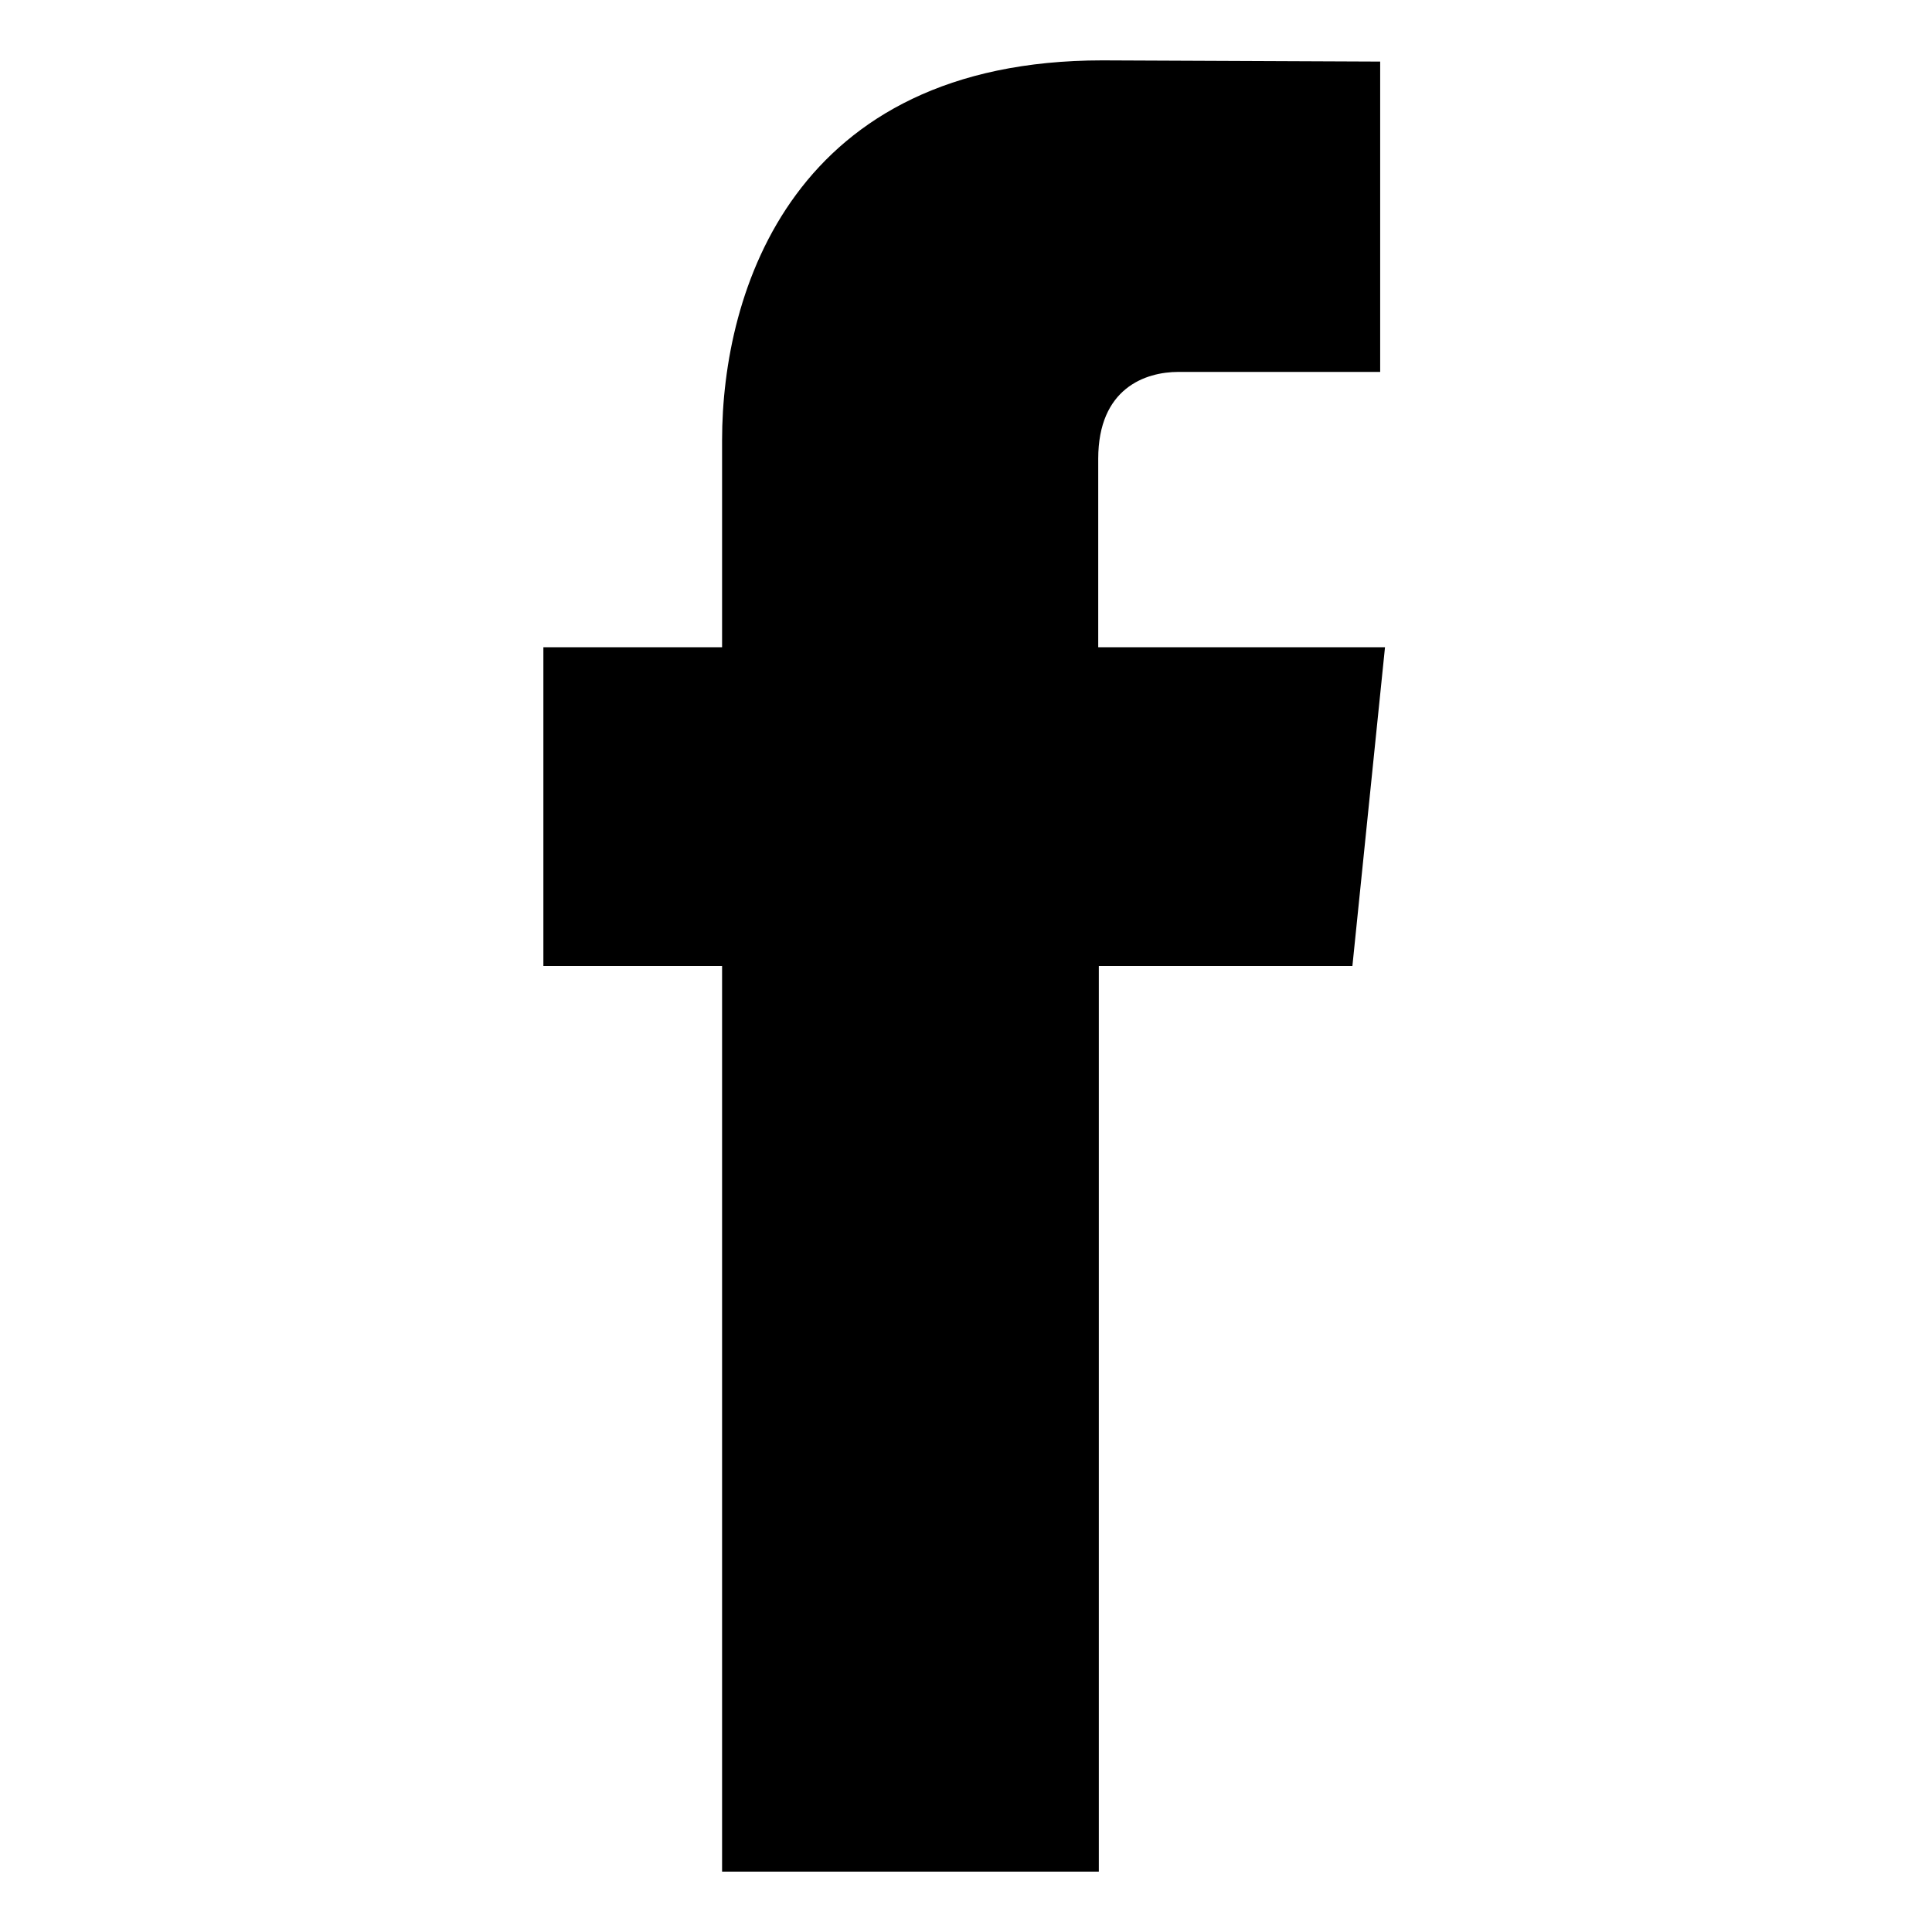
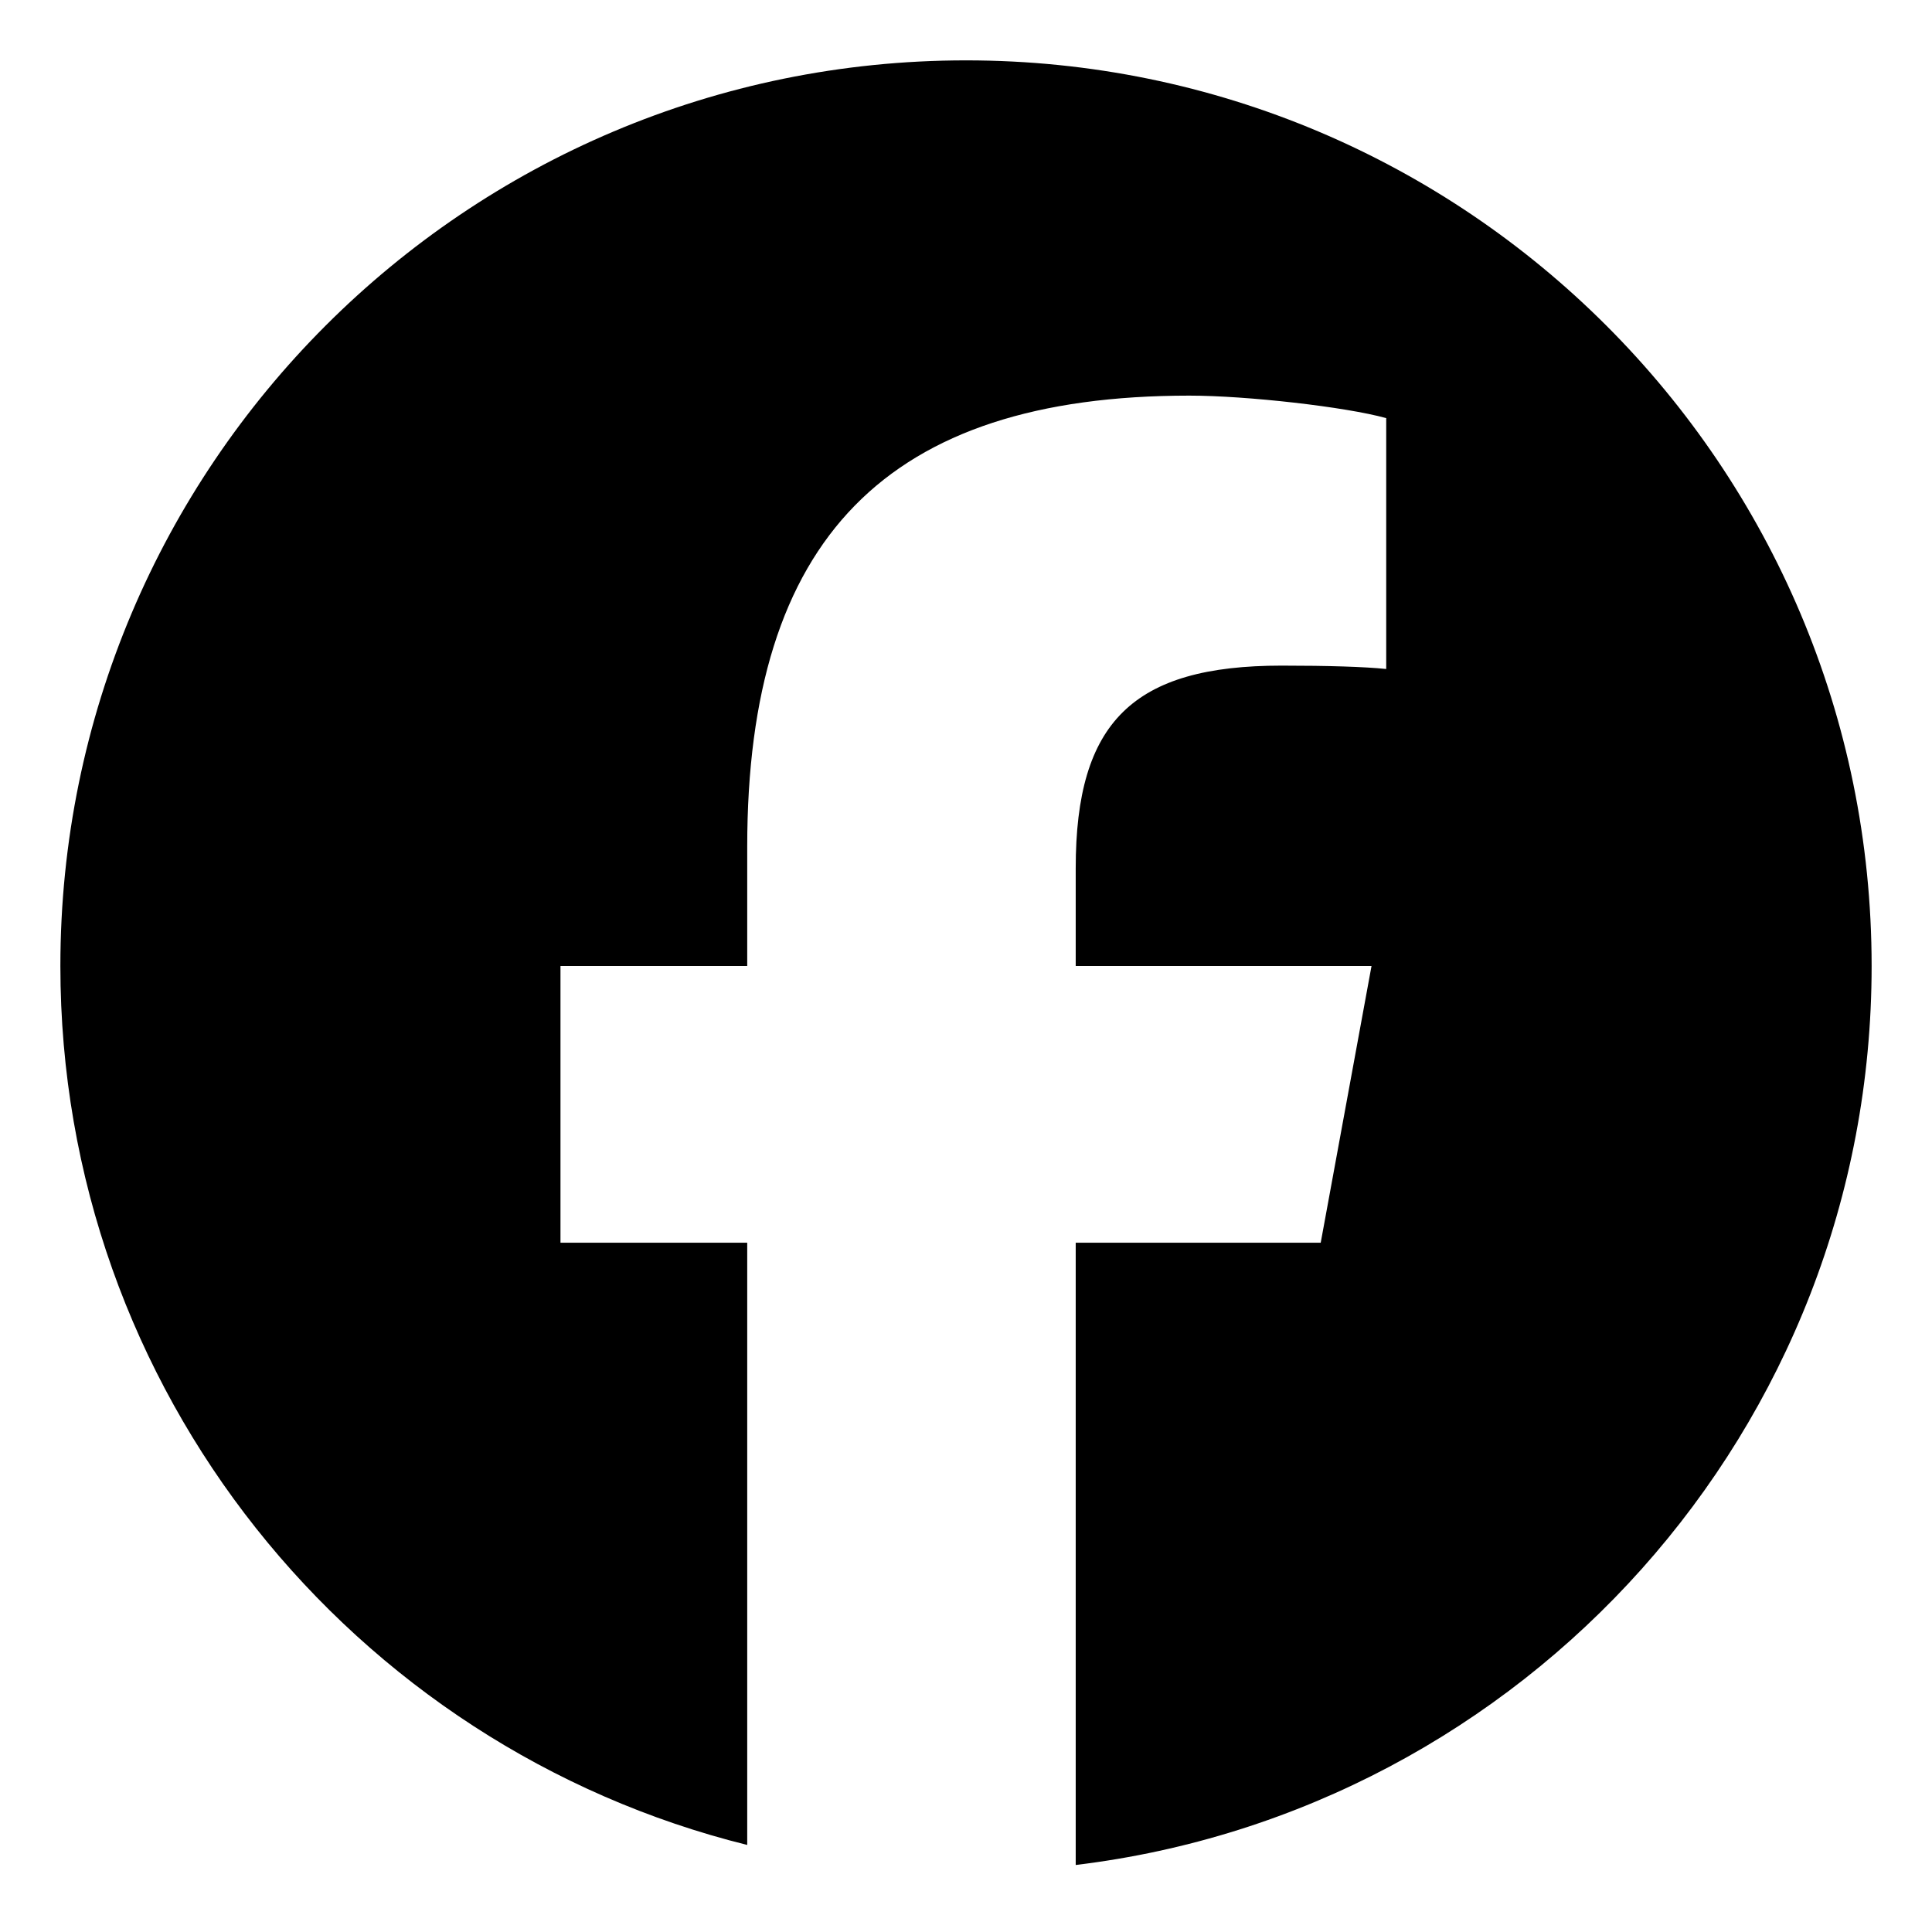
- <svg xmlns="http://www.w3.org/2000/svg" width="32" height="32">
-   <path d="M22.4 16h-4.2v15h-6.24V16H9v-5.28h2.96V7.29c0-2.46 1.17-6.29 6.3-6.29l4.6.02v5.14h-3.34c-.55 0-1.33.27-1.33 1.44v3.12h4.75z" />
+ <svg xmlns="http://www.w3.org/2000/svg" viewBox="0 0 32 32" height="32" width="32" xml:space="preserve" style="fill-rule:evenodd;clip-rule:evenodd;stroke-linejoin:round;stroke-miterlimit:2">
+   <path d="M0 1.831c0-138.071-111.929-250-250-250s-250 111.929-250 250c0 117.245 80.715 215.622 189.606 242.638V78.227h-51.552V1.831h51.552v-32.919c0-85.092 38.508-124.532 122.048-124.532 15.838 0 43.167 3.105 54.347 6.211v69.254c-5.901-.621-16.149-.932-28.882-.932-40.993 0-56.832 15.528-56.832 55.9V1.831h81.659l-14.028 76.396h-67.631V250C-95.927 235.049 0 129.649 0 1.831" style="fill-rule:nonzero" transform="matrix(.06 0 0 .06 31 15.89)" />
</svg>
